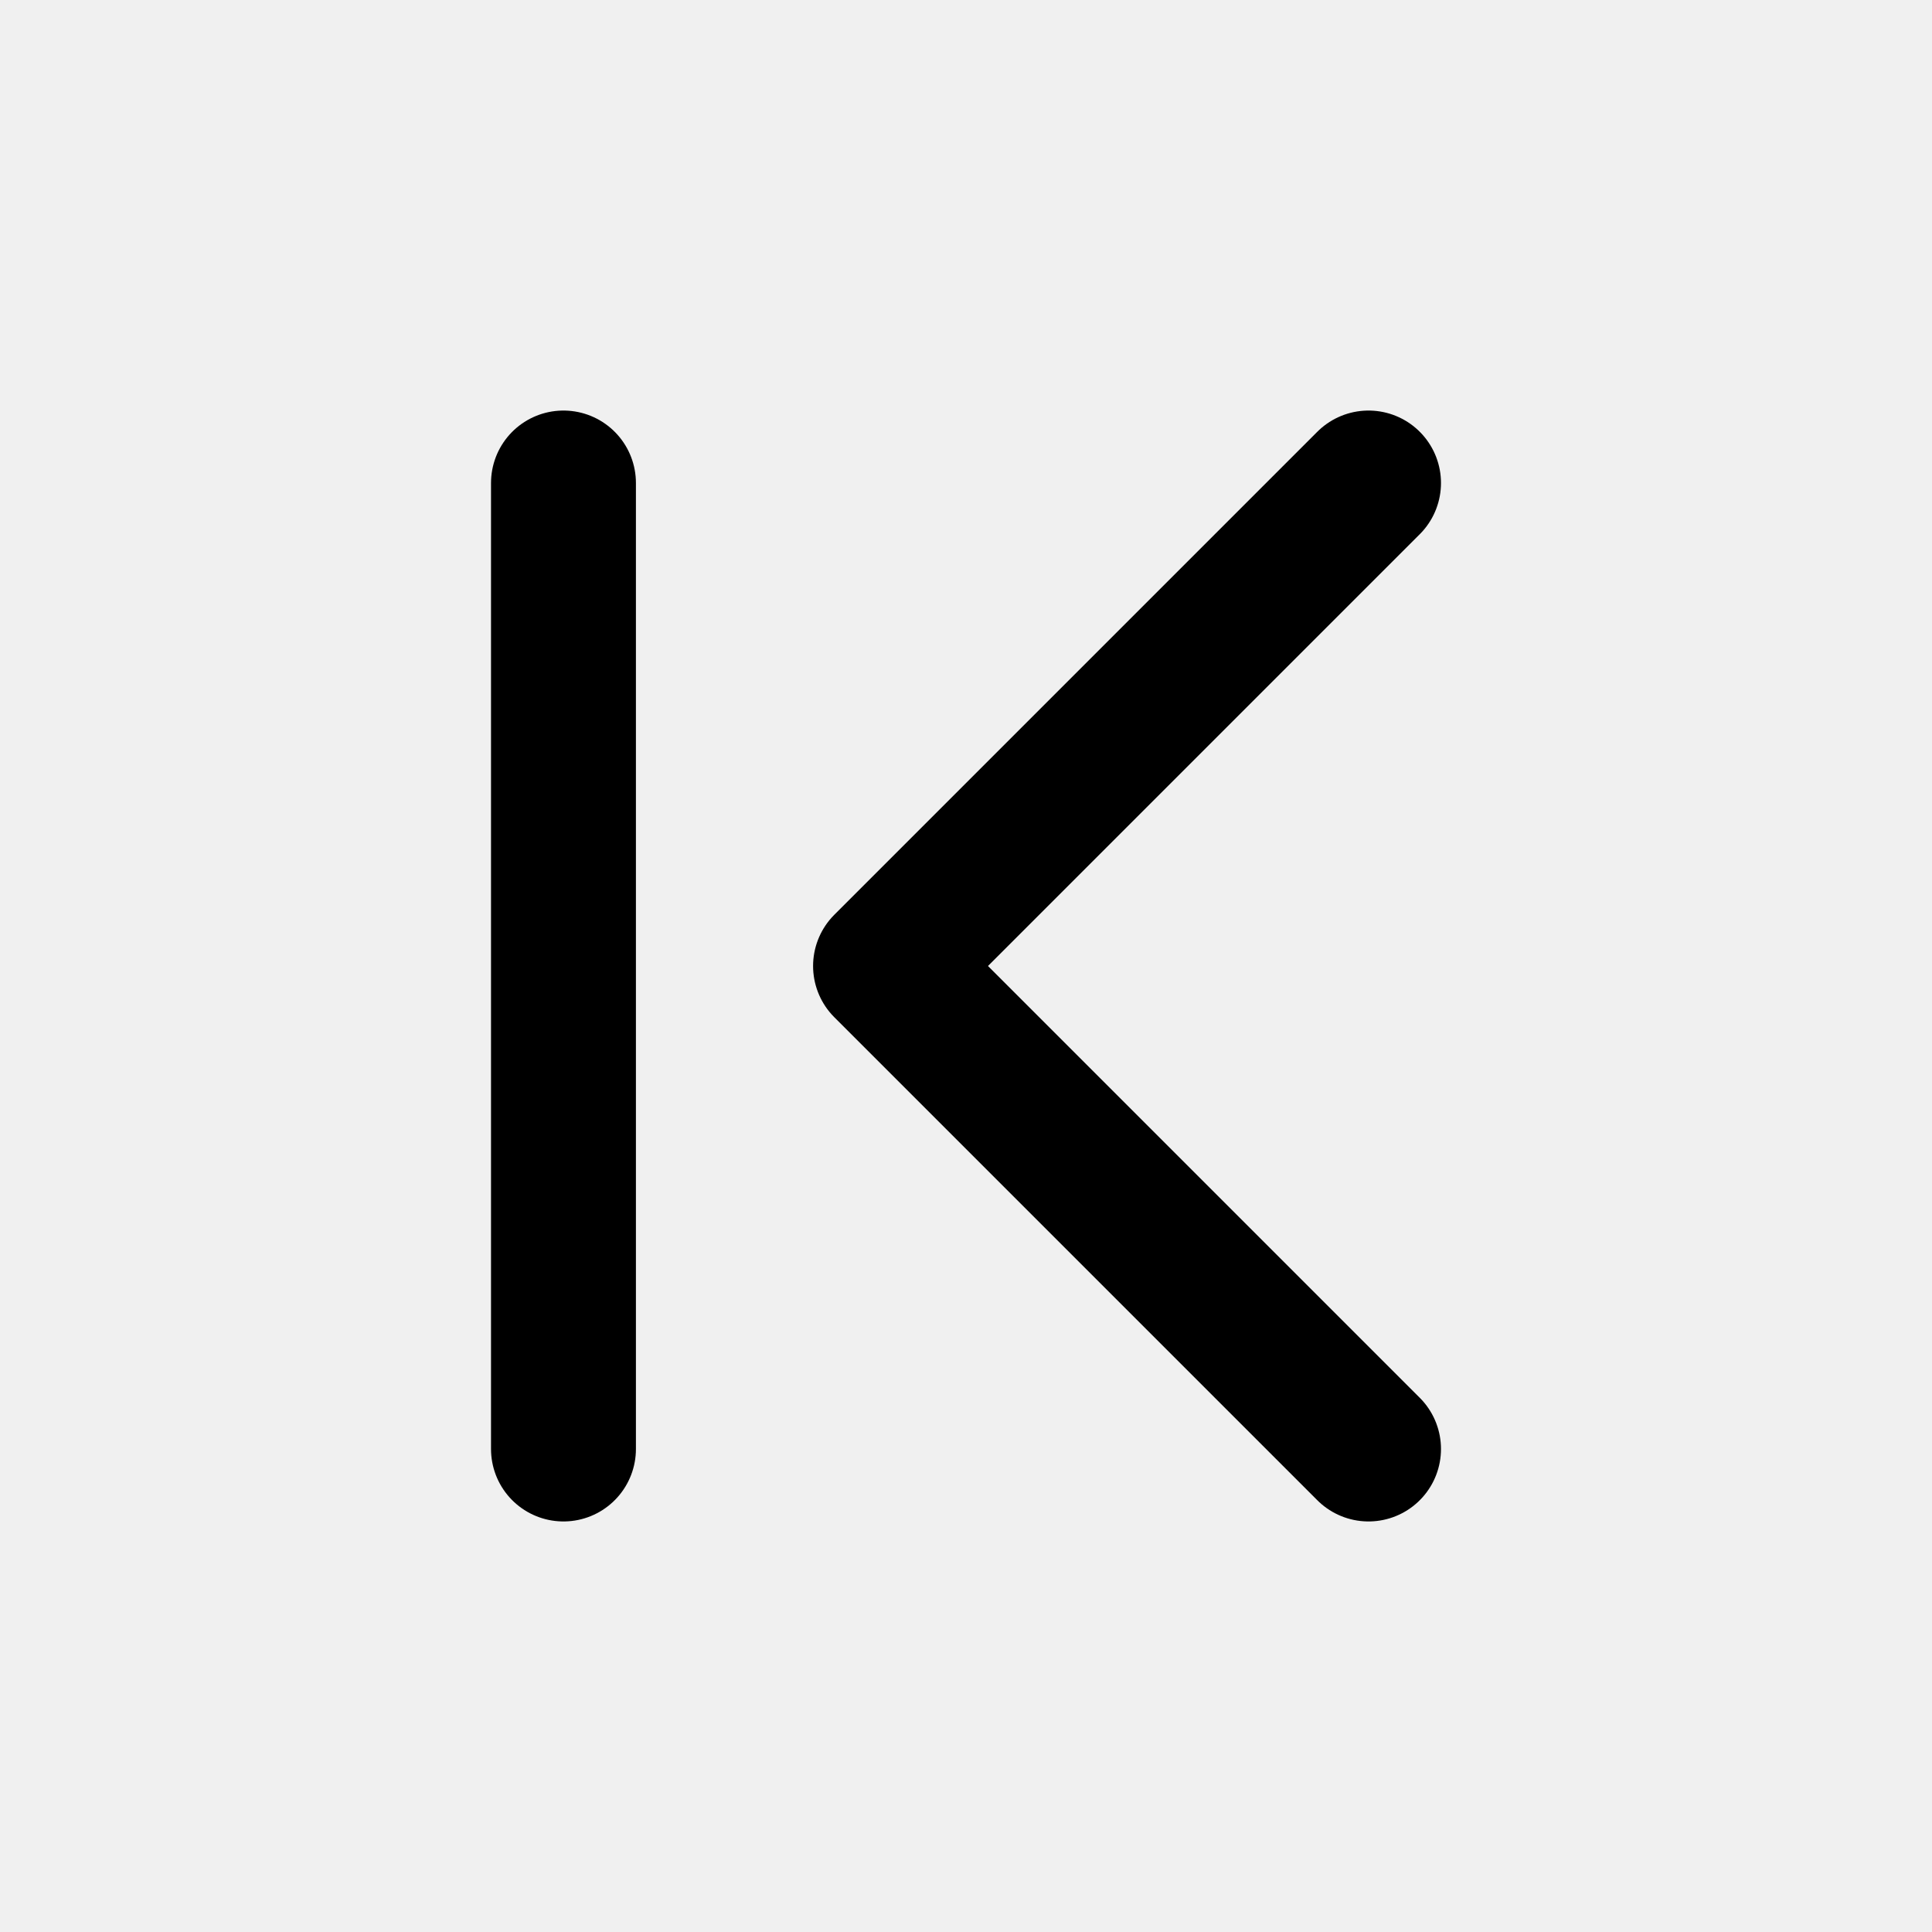
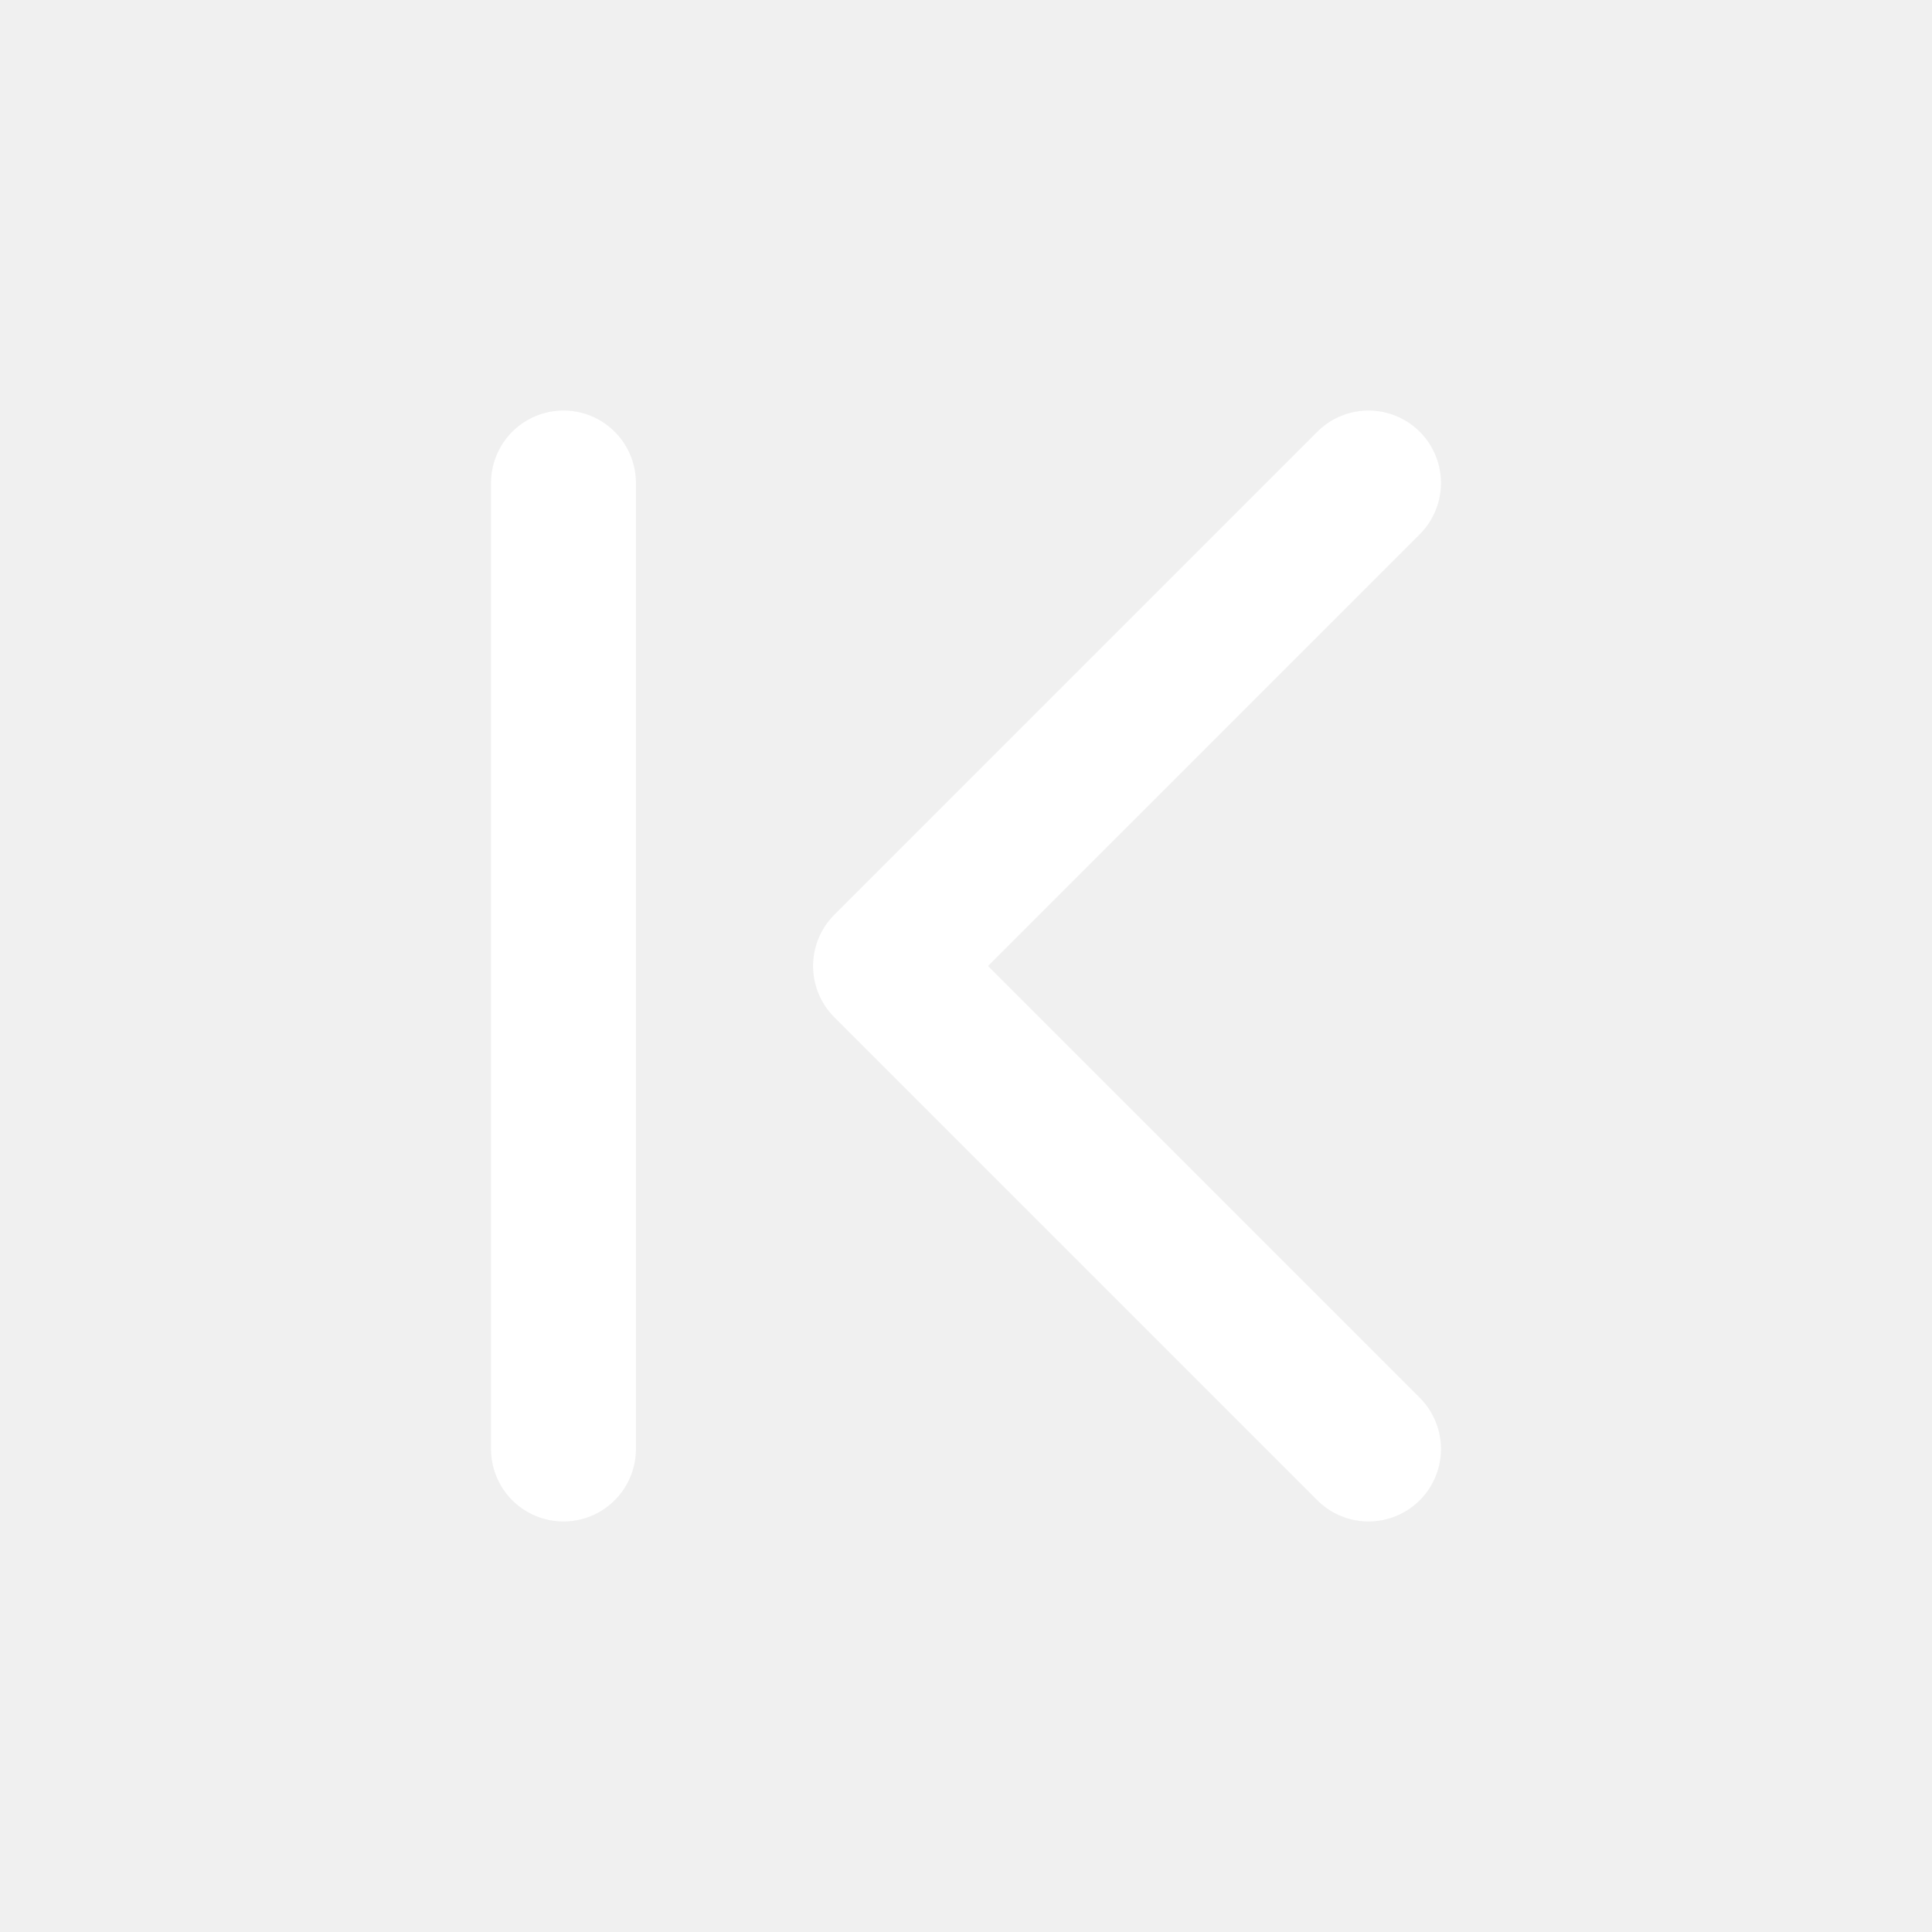
<svg xmlns="http://www.w3.org/2000/svg" width="20" height="20" fill="none">
-   <g clip-path="url(#a)" stroke="#000" stroke-width="1.5" stroke-linecap="round" stroke-linejoin="round">
+   <g clip-path="url(#a)" stroke="#fff" stroke-width="1.5" stroke-linecap="round" stroke-linejoin="round">
    <path d="m14.167 15-5-5 5-5M5.833 5v10" />
  </g>
  <defs>
    <clipPath id="a">
      <path fill="#fff" d="M0 0h20v20H0z" />
    </clipPath>
  </defs>
</svg>
